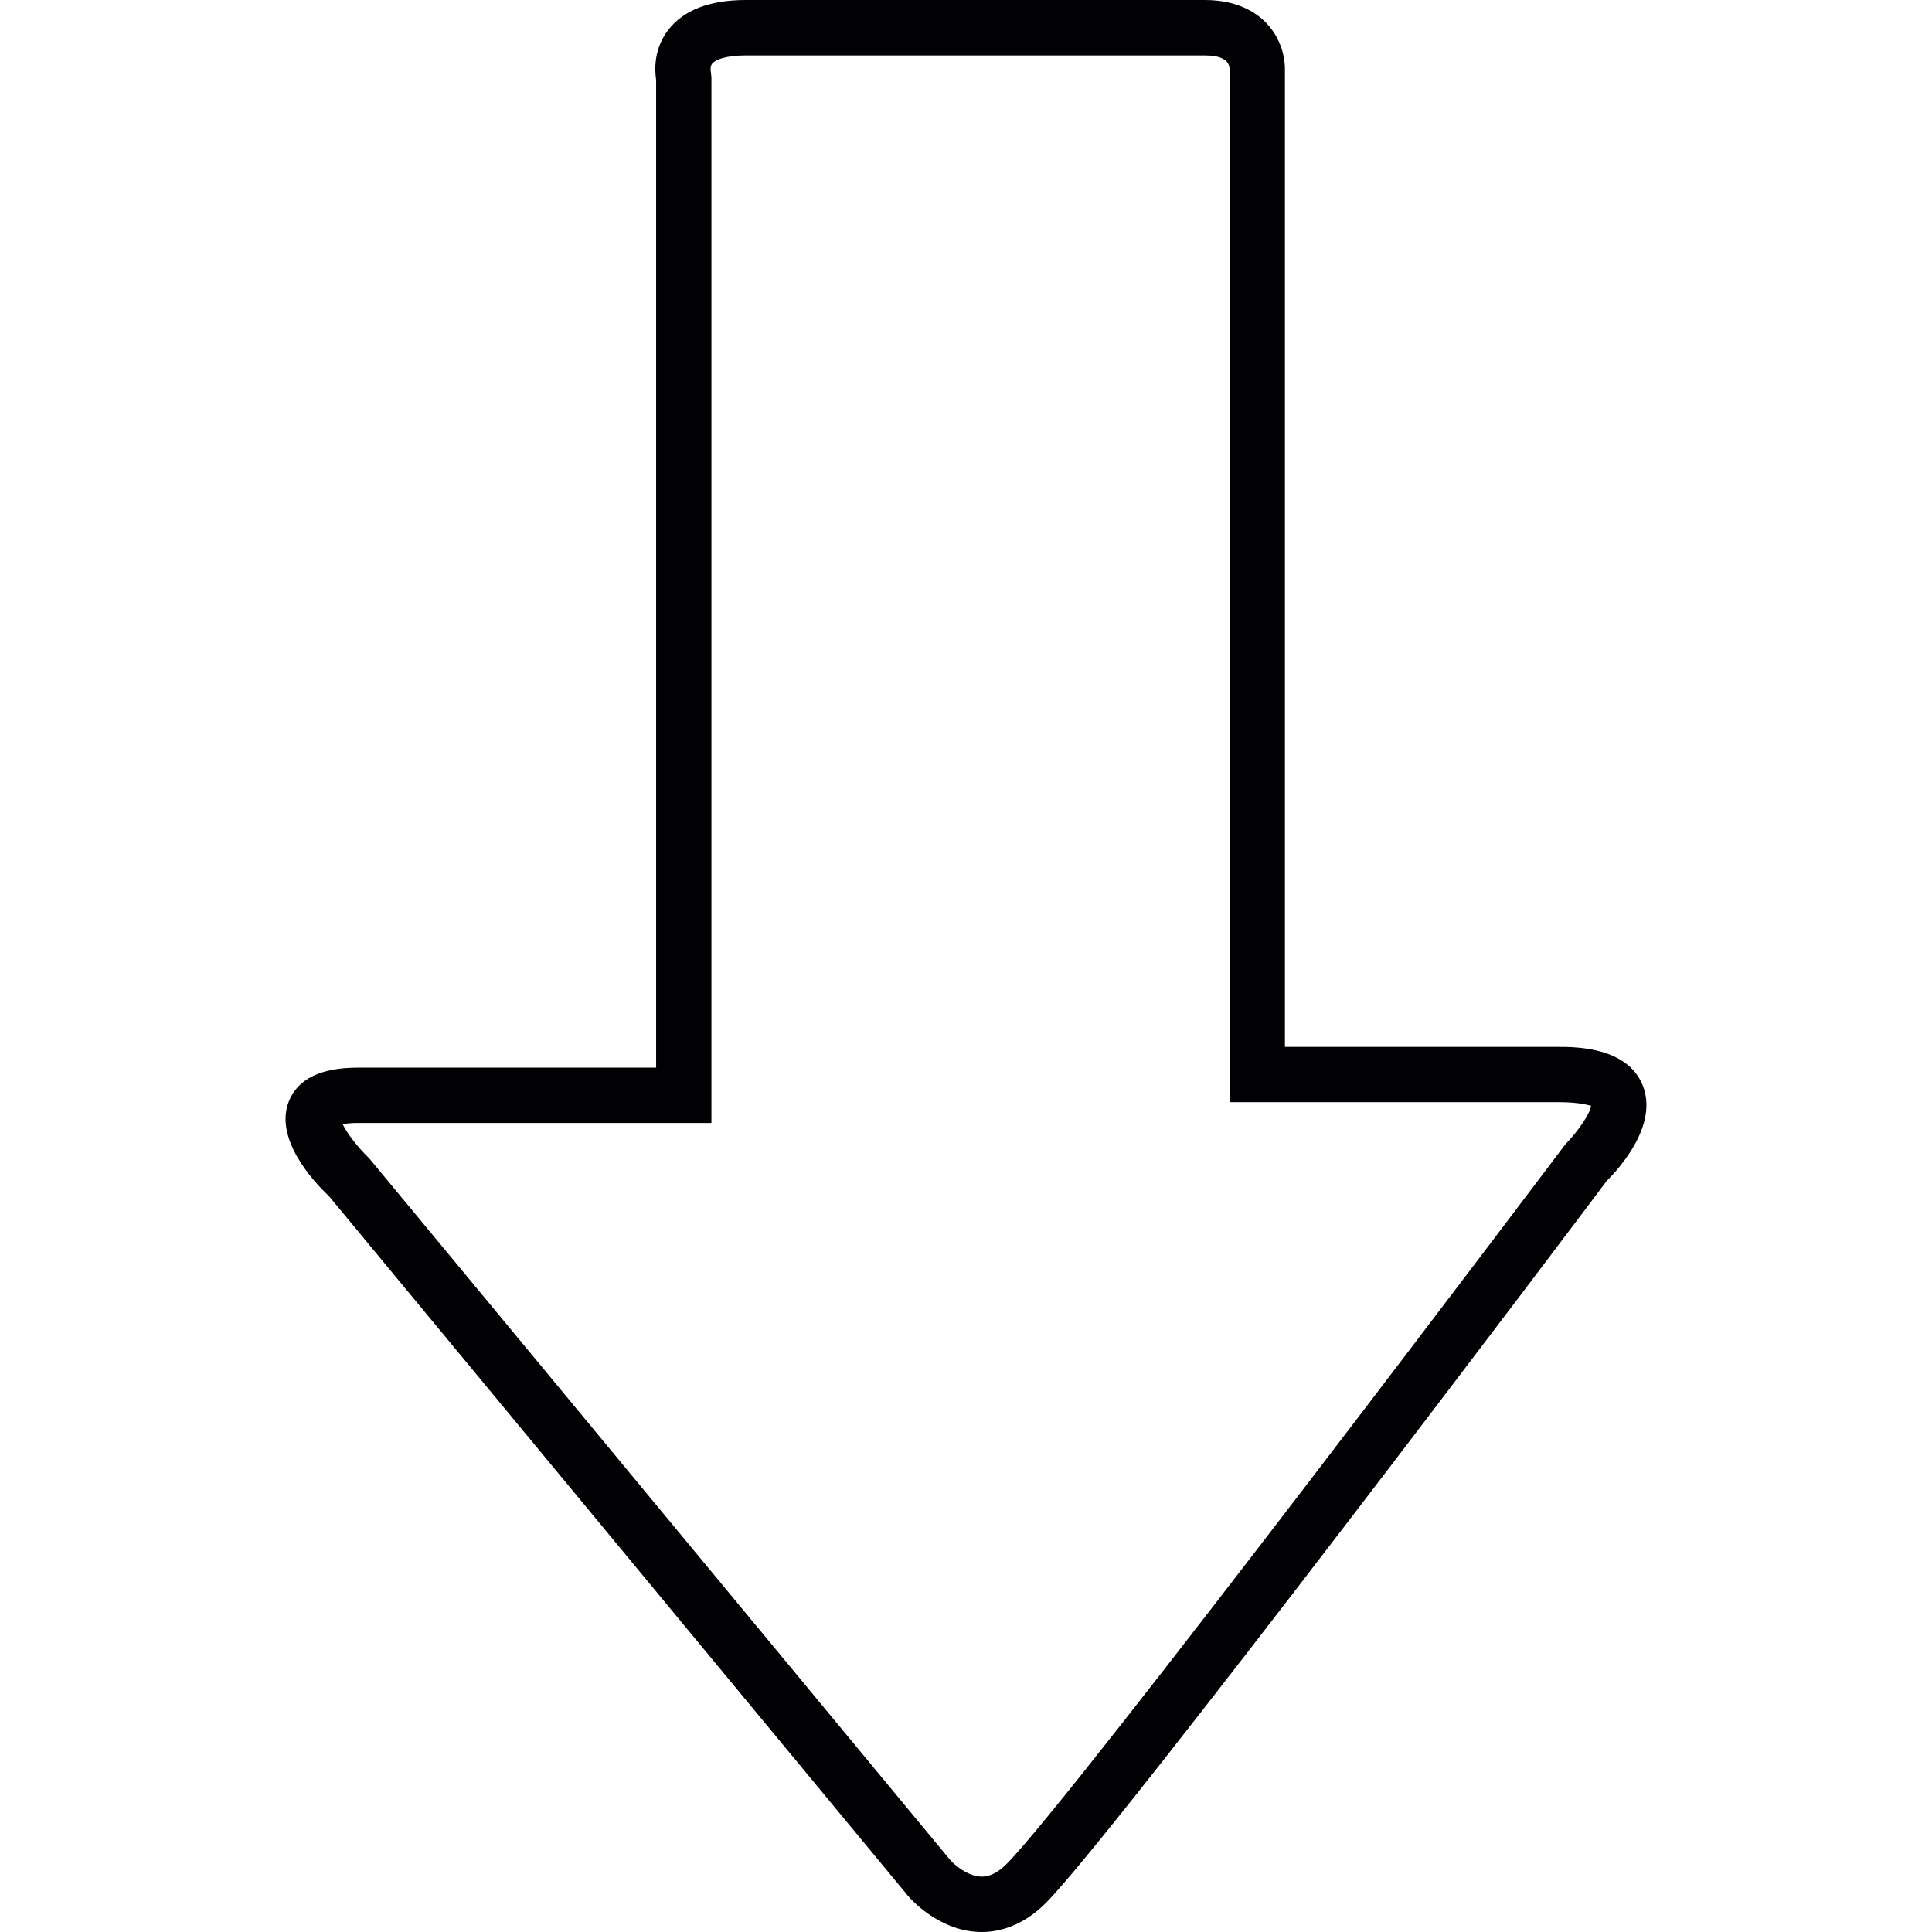
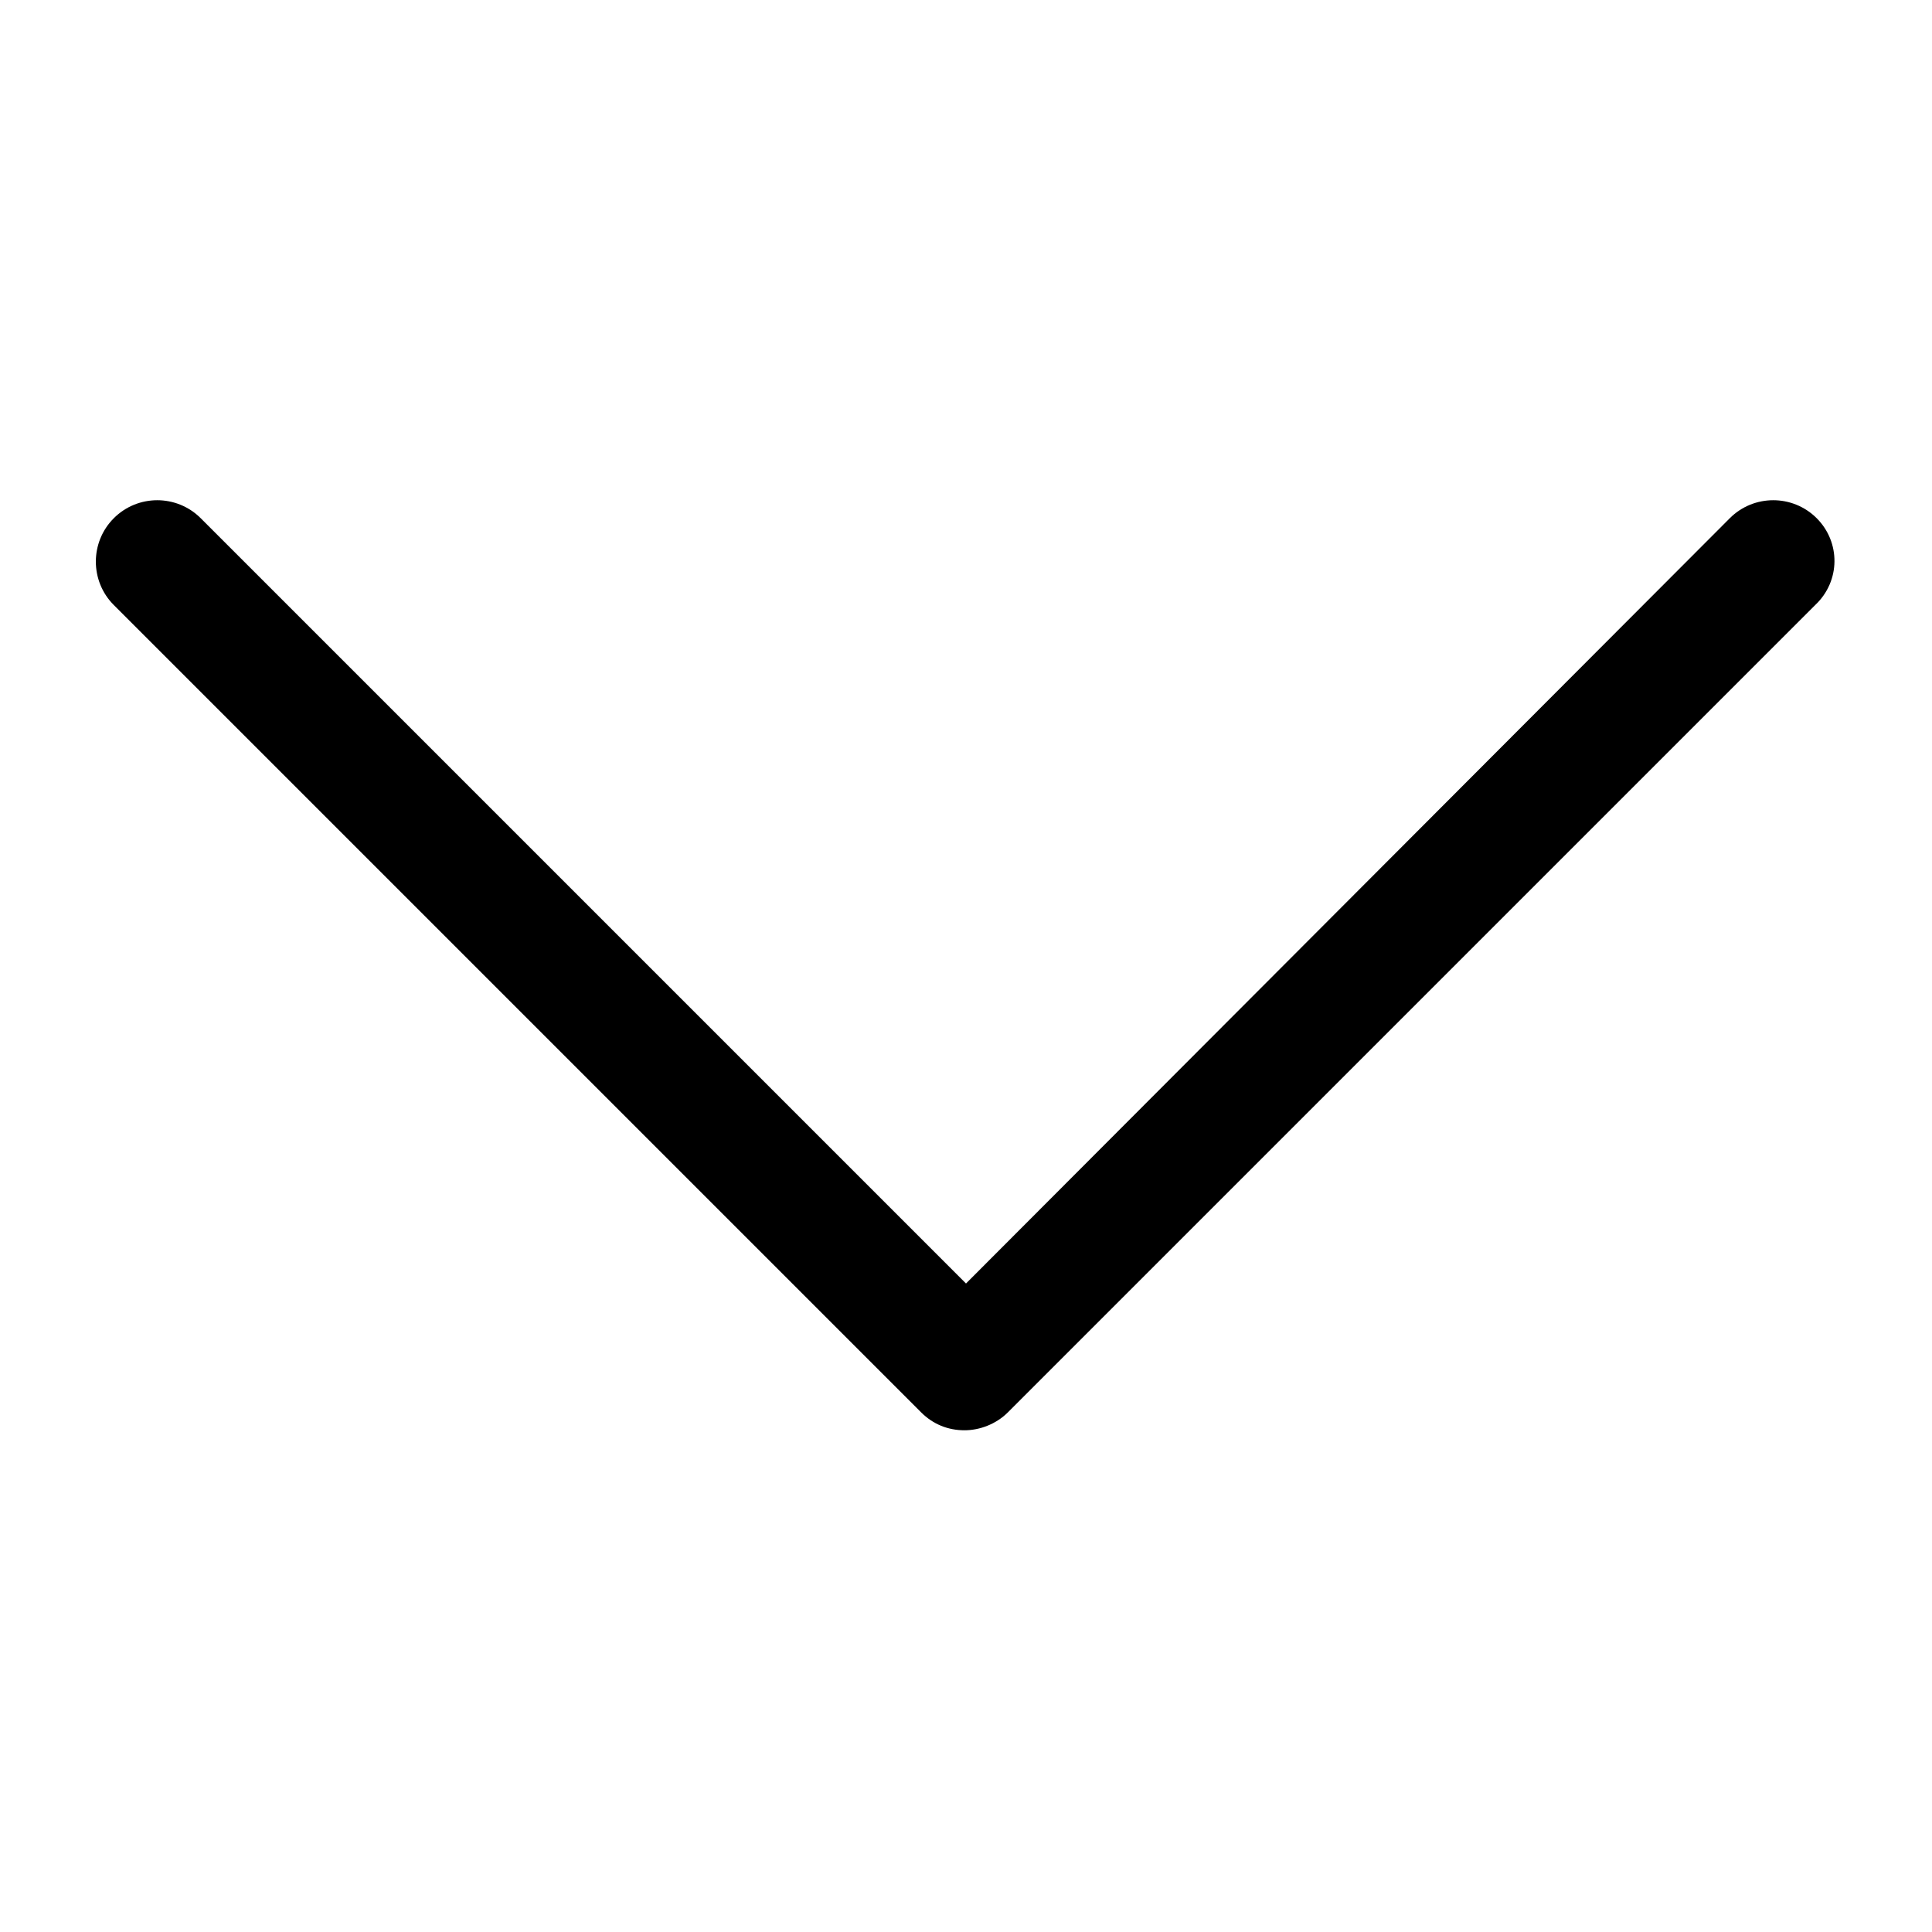
- <svg xmlns="http://www.w3.org/2000/svg" version="1.1" id="Capa_1" x="0px" y="0px" viewBox="0 0 201.189 201.189" style="enable-background:new 0 0 201.189 201.189;" xml:space="preserve">
+ <svg xmlns="http://www.w3.org/2000/svg" version="1.1" viewBox="0 0 129 129" enable-background="new 0 0 129 129">
  <g>
-     <g>
-       <g>
-         <path style="fill:#010002;" d="M102.246,201.189c-4.373,0-7.38-3.393-7.709-3.786l-60.3-72.869     c-1.596-1.482-5.712-5.948-4.155-9.853c0.92-2.319,3.332-3.5,7.158-3.5h31.086V8.296c-0.154-0.97-0.276-3.189,1.267-5.186     C71.182,1.049,73.901,0,77.67,0h47.781c3.382,0,5.336,1.281,6.378,2.355c1.958,2.015,1.99,4.456,1.976,4.921v101.743h28.491     c1.757,0,7.115,0,8.75,3.962c1.707,4.137-2.434,8.704-3.74,10.003c-1.829,2.473-51.221,67.995-58.407,75.192     C106.412,200.663,103.91,201.189,102.246,201.189z M35.683,117.064c0.437,0.927,1.589,2.434,2.759,3.55l60.515,73.087     c0.39,0.451,1.832,1.721,3.289,1.721c0.848,0,1.686-0.433,2.577-1.317c6.907-6.918,57.634-74.211,58.153-74.898     c1.478-1.525,2.656-3.35,2.706-4.069c-0.147,0.018-0.981-0.365-3.386-0.365h-34.25V7.19c-0.043-0.948-0.916-1.424-2.595-1.424     H77.67c-2.065,0-3.16,0.433-3.5,0.845c-0.243,0.297-0.161,0.766-0.161,0.766l0.075,0.655v108.908H37.24     C36.513,116.939,36.016,117.003,35.683,117.064z" />
-       </g>
-     </g>
+     <path d="m121.3,34.6c-1.6-1.6-4.2-1.6-5.8,0l-51,51.1-51.1-51.1c-1.6-1.6-4.2-1.6-5.8,0-1.6,1.6-1.6,4.2 0,5.8l53.9,53.9c0.8,0.8 1.8,1.2 2.9,1.2 1,0 2.1-0.4 2.9-1.2l53.9-53.9c1.7-1.6 1.7-4.2 0.1-5.8z" />
  </g>
-   <g>
- </g>
-   <g>
- </g>
-   <g>
- </g>
-   <g>
- </g>
-   <g>
- </g>
-   <g>
- </g>
-   <g>
- </g>
-   <g>
- </g>
-   <g>
- </g>
-   <g>
- </g>
-   <g>
- </g>
-   <g>
- </g>
-   <g>
- </g>
-   <g>
- </g>
-   <g>
- </g>
</svg>
